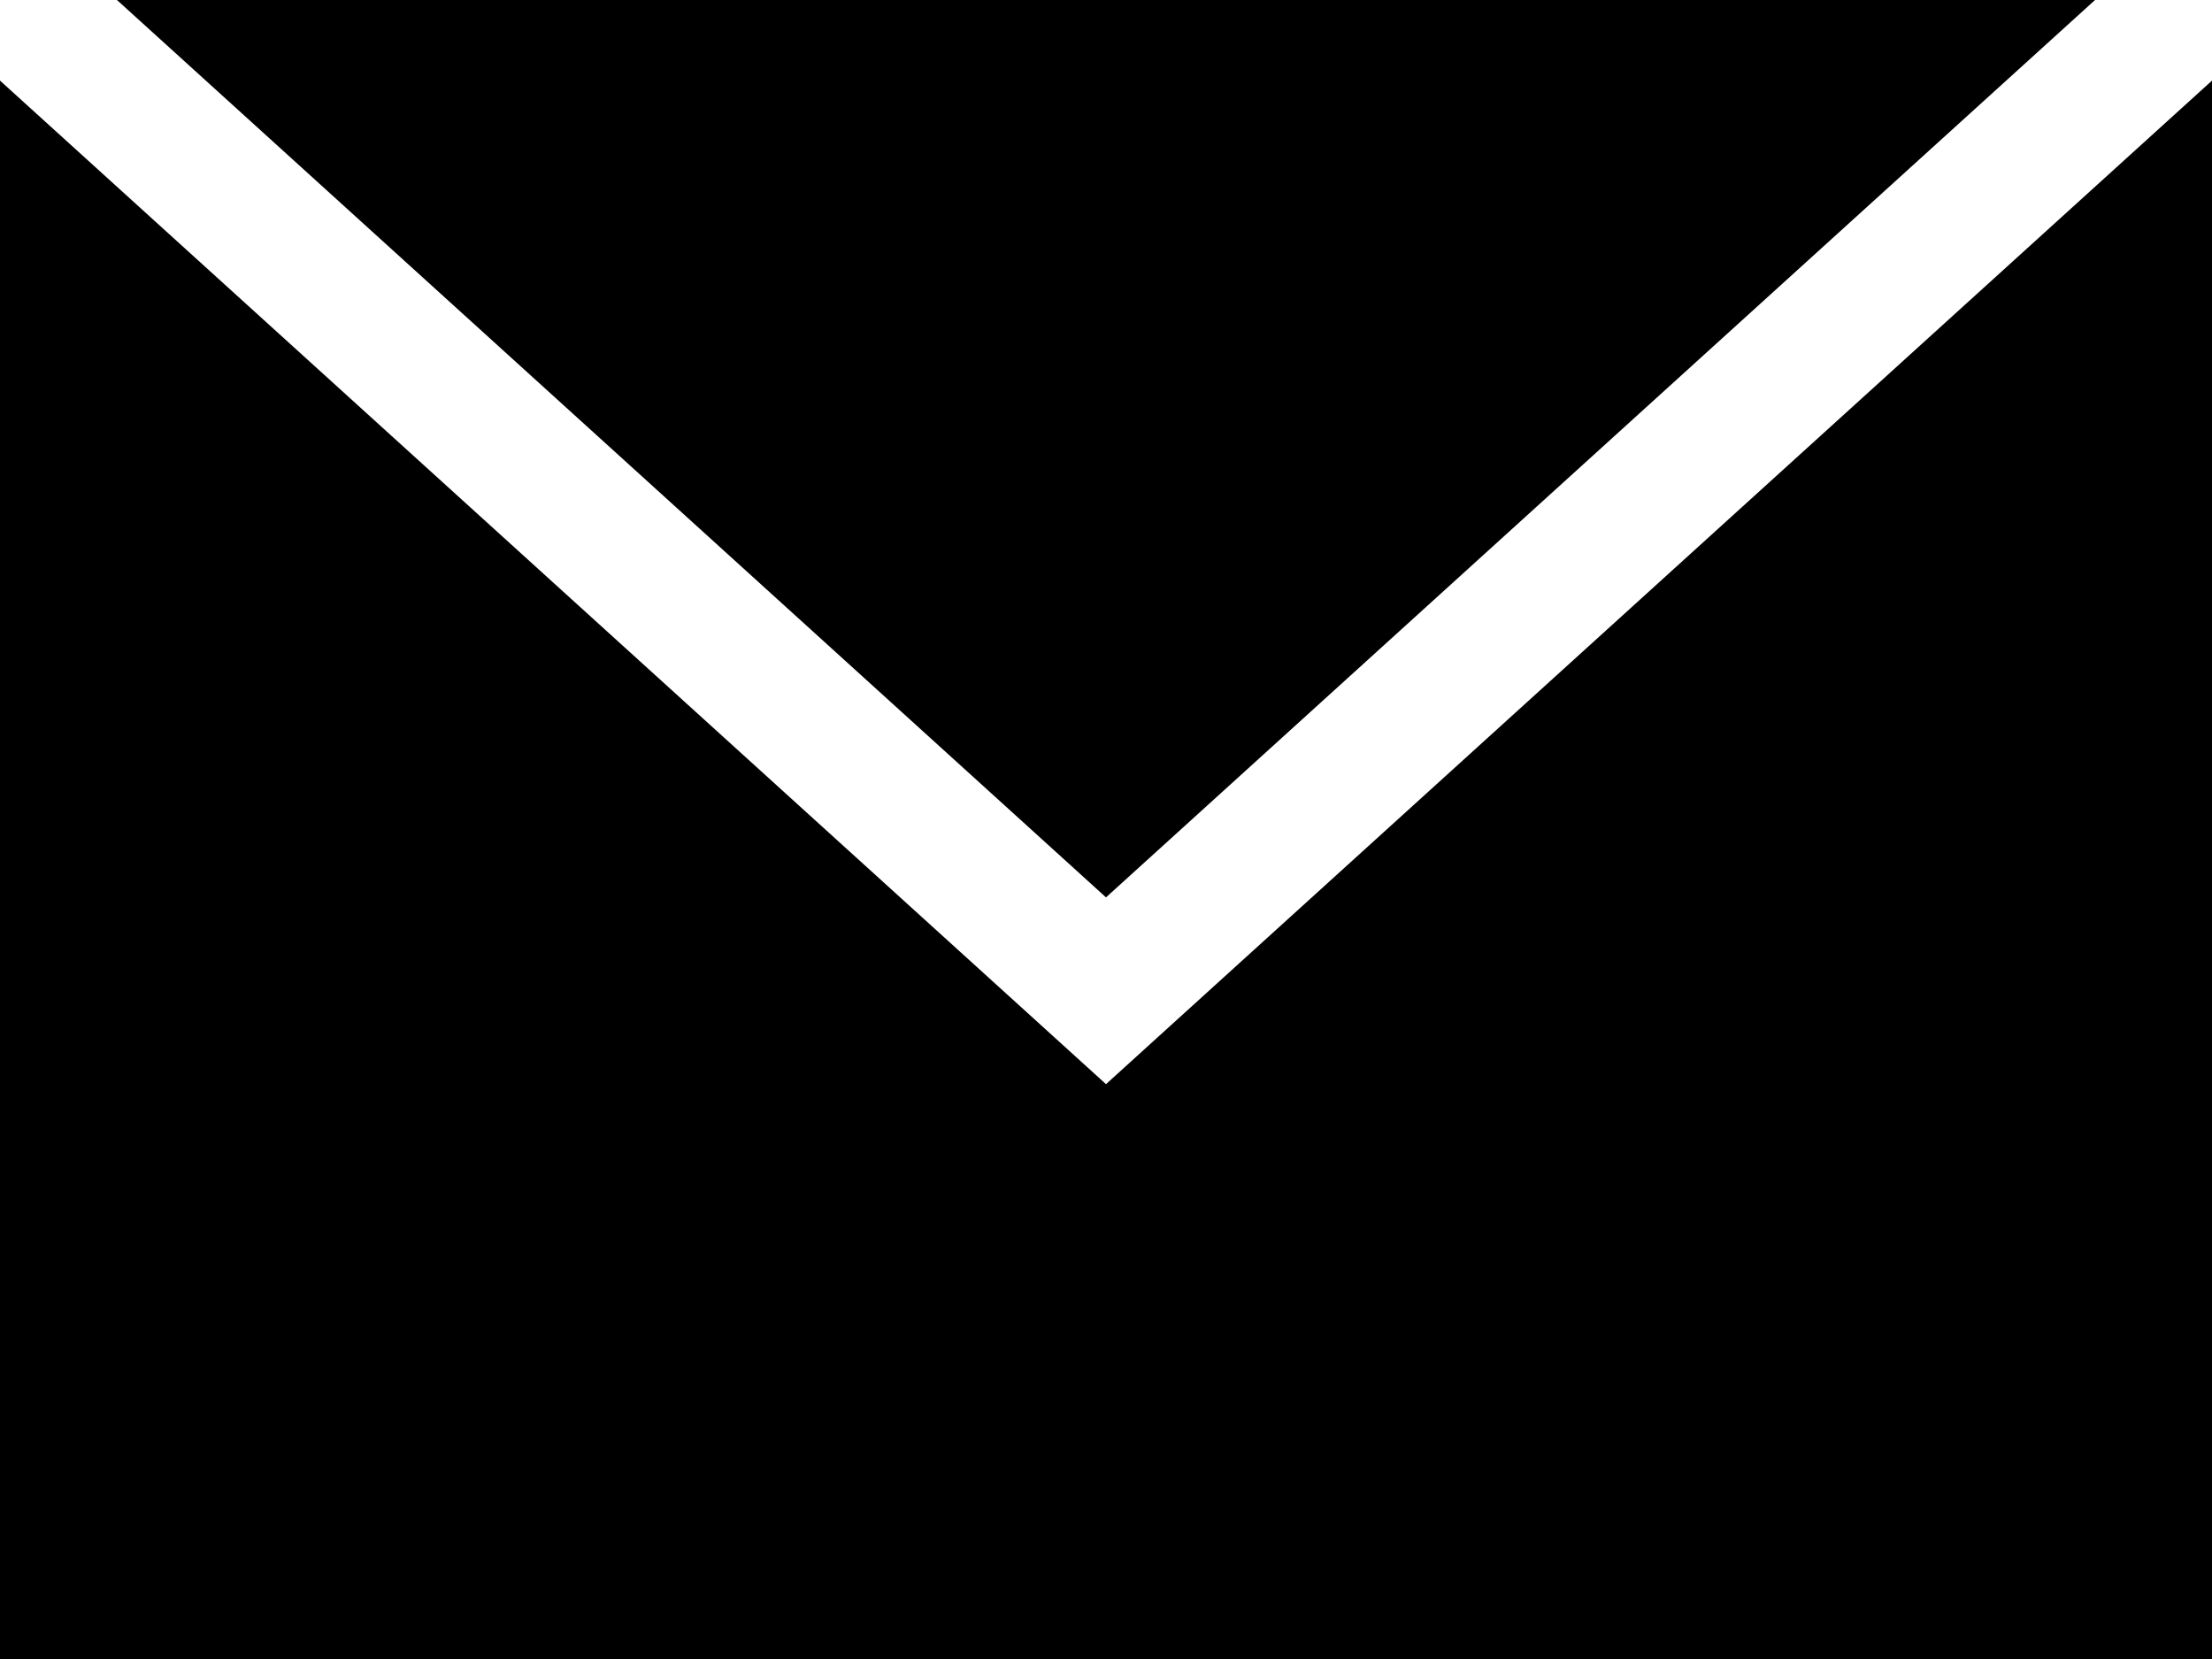
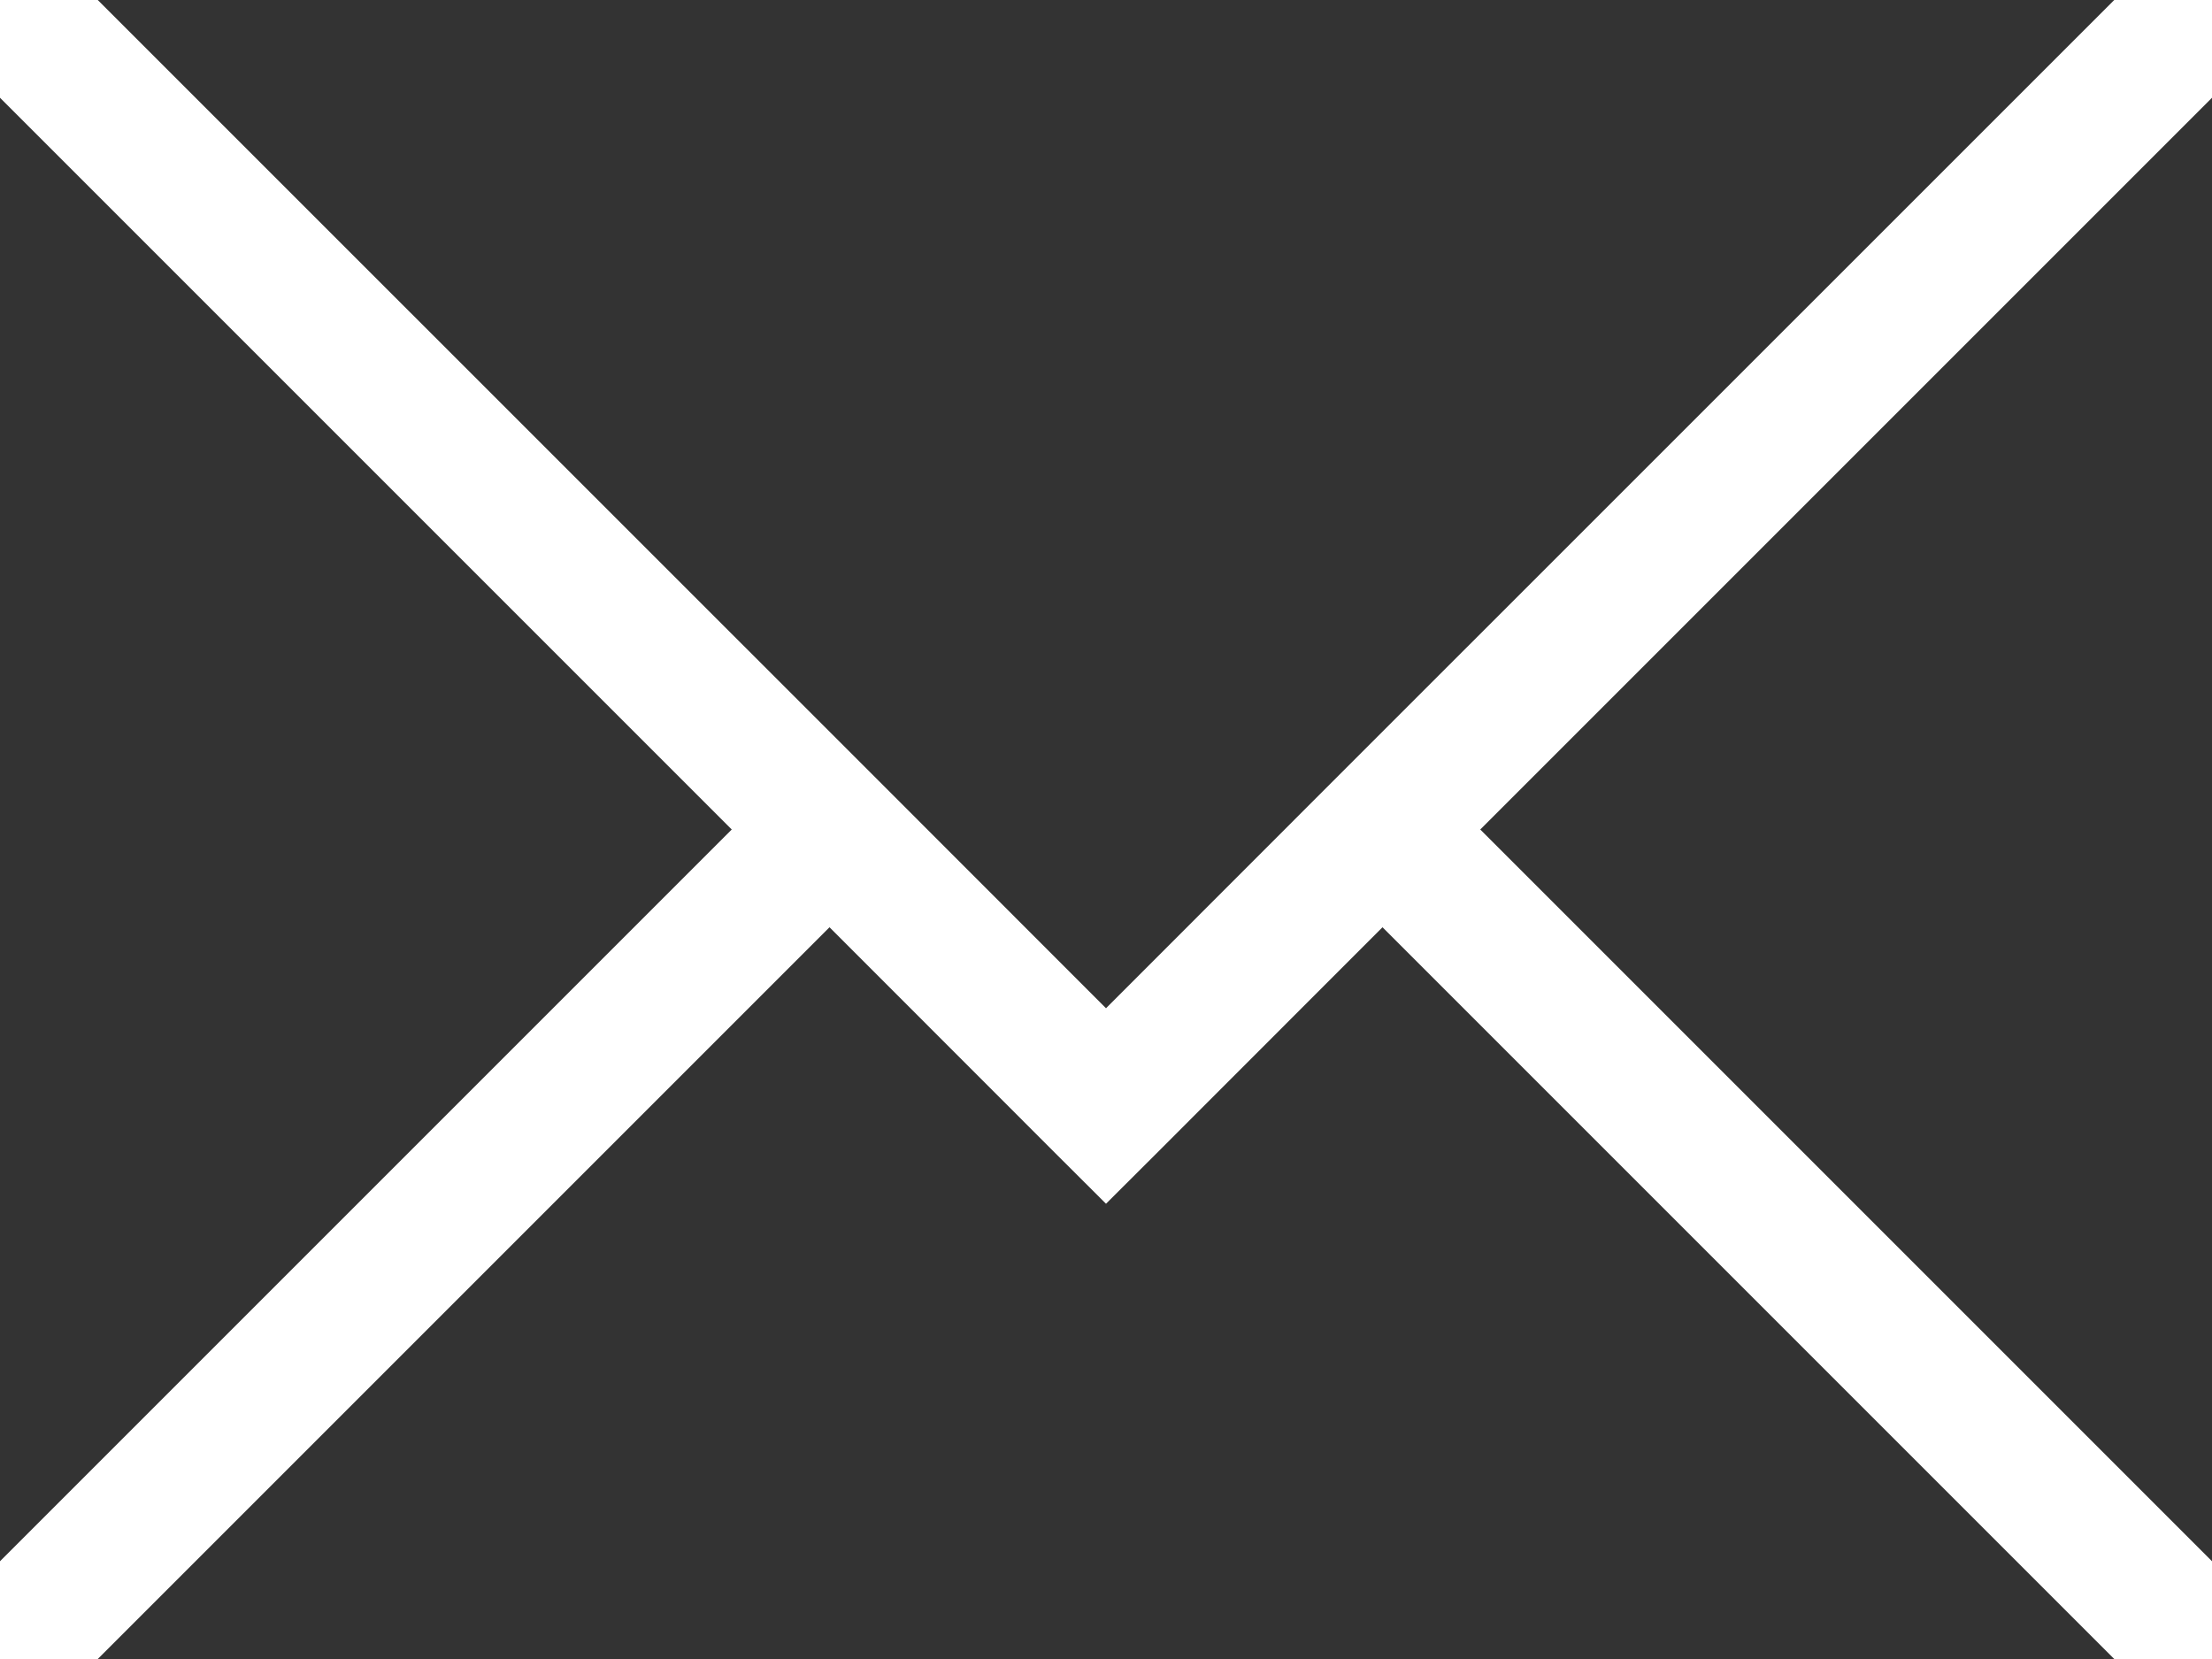
<svg xmlns="http://www.w3.org/2000/svg" xmlns:xlink="http://www.w3.org/1999/xlink" width="16" height="12" viewBox="0 0 16 12" version="1.1">
  <g id="Canvas" transform="translate(57 1244)">
    <g id="email">
-       <use xlink:href="#path0_fill" transform="translate(-57 -1244)" />
-       <use xlink:href="#path1_fill" transform="translate(-57 -1244)" />
+       <use xlink:href="#path0_fill" transform="translate(-57 -1244)" fill="#333333" />
+       <use xlink:href="#path1_fill" transform="translate(-57 -1244)" fill="#333333" />
+       <use xlink:href="#path2_fill" transform="translate(-57 -1244)" fill="#333333" />
+       <use xlink:href="#path3_fill" transform="translate(-57 -1244)" fill="#333333" />
    </g>
  </g>
  <defs>
-     <path id="path0_fill" d="M 7.664 7.537L 8 7.842L 8.336 7.537L 16 0.583L 16 12L 0 12L 0 0.583L 7.664 7.537Z" />
-     <path id="path1_fill" d="M 0.846 0L 15.154 0L 8 6.491L 0.846 0Z" />
+     <path id="path0_fill" d="M 7.646 8.354L 8 8.707L 8.354 8.354L 10 6.707L 15.293 12L 0.707 12L 6 6.707L 7.646 8.354Z" />
+     <path id="path1_fill" d="M 0 11.293L 5.293 6L 0 0.707L 0 11.293Z" />
+     <path id="path2_fill" d="M 0.707 0L 6.354 5.646L 8 7.293L 9.646 5.646L 15.293 0L 0.707 0Z" />
+     <path id="path3_fill" d="M 16 0.707L 10.707 6L 16 11.293L 16 0.707Z" />
  </defs>
</svg>
